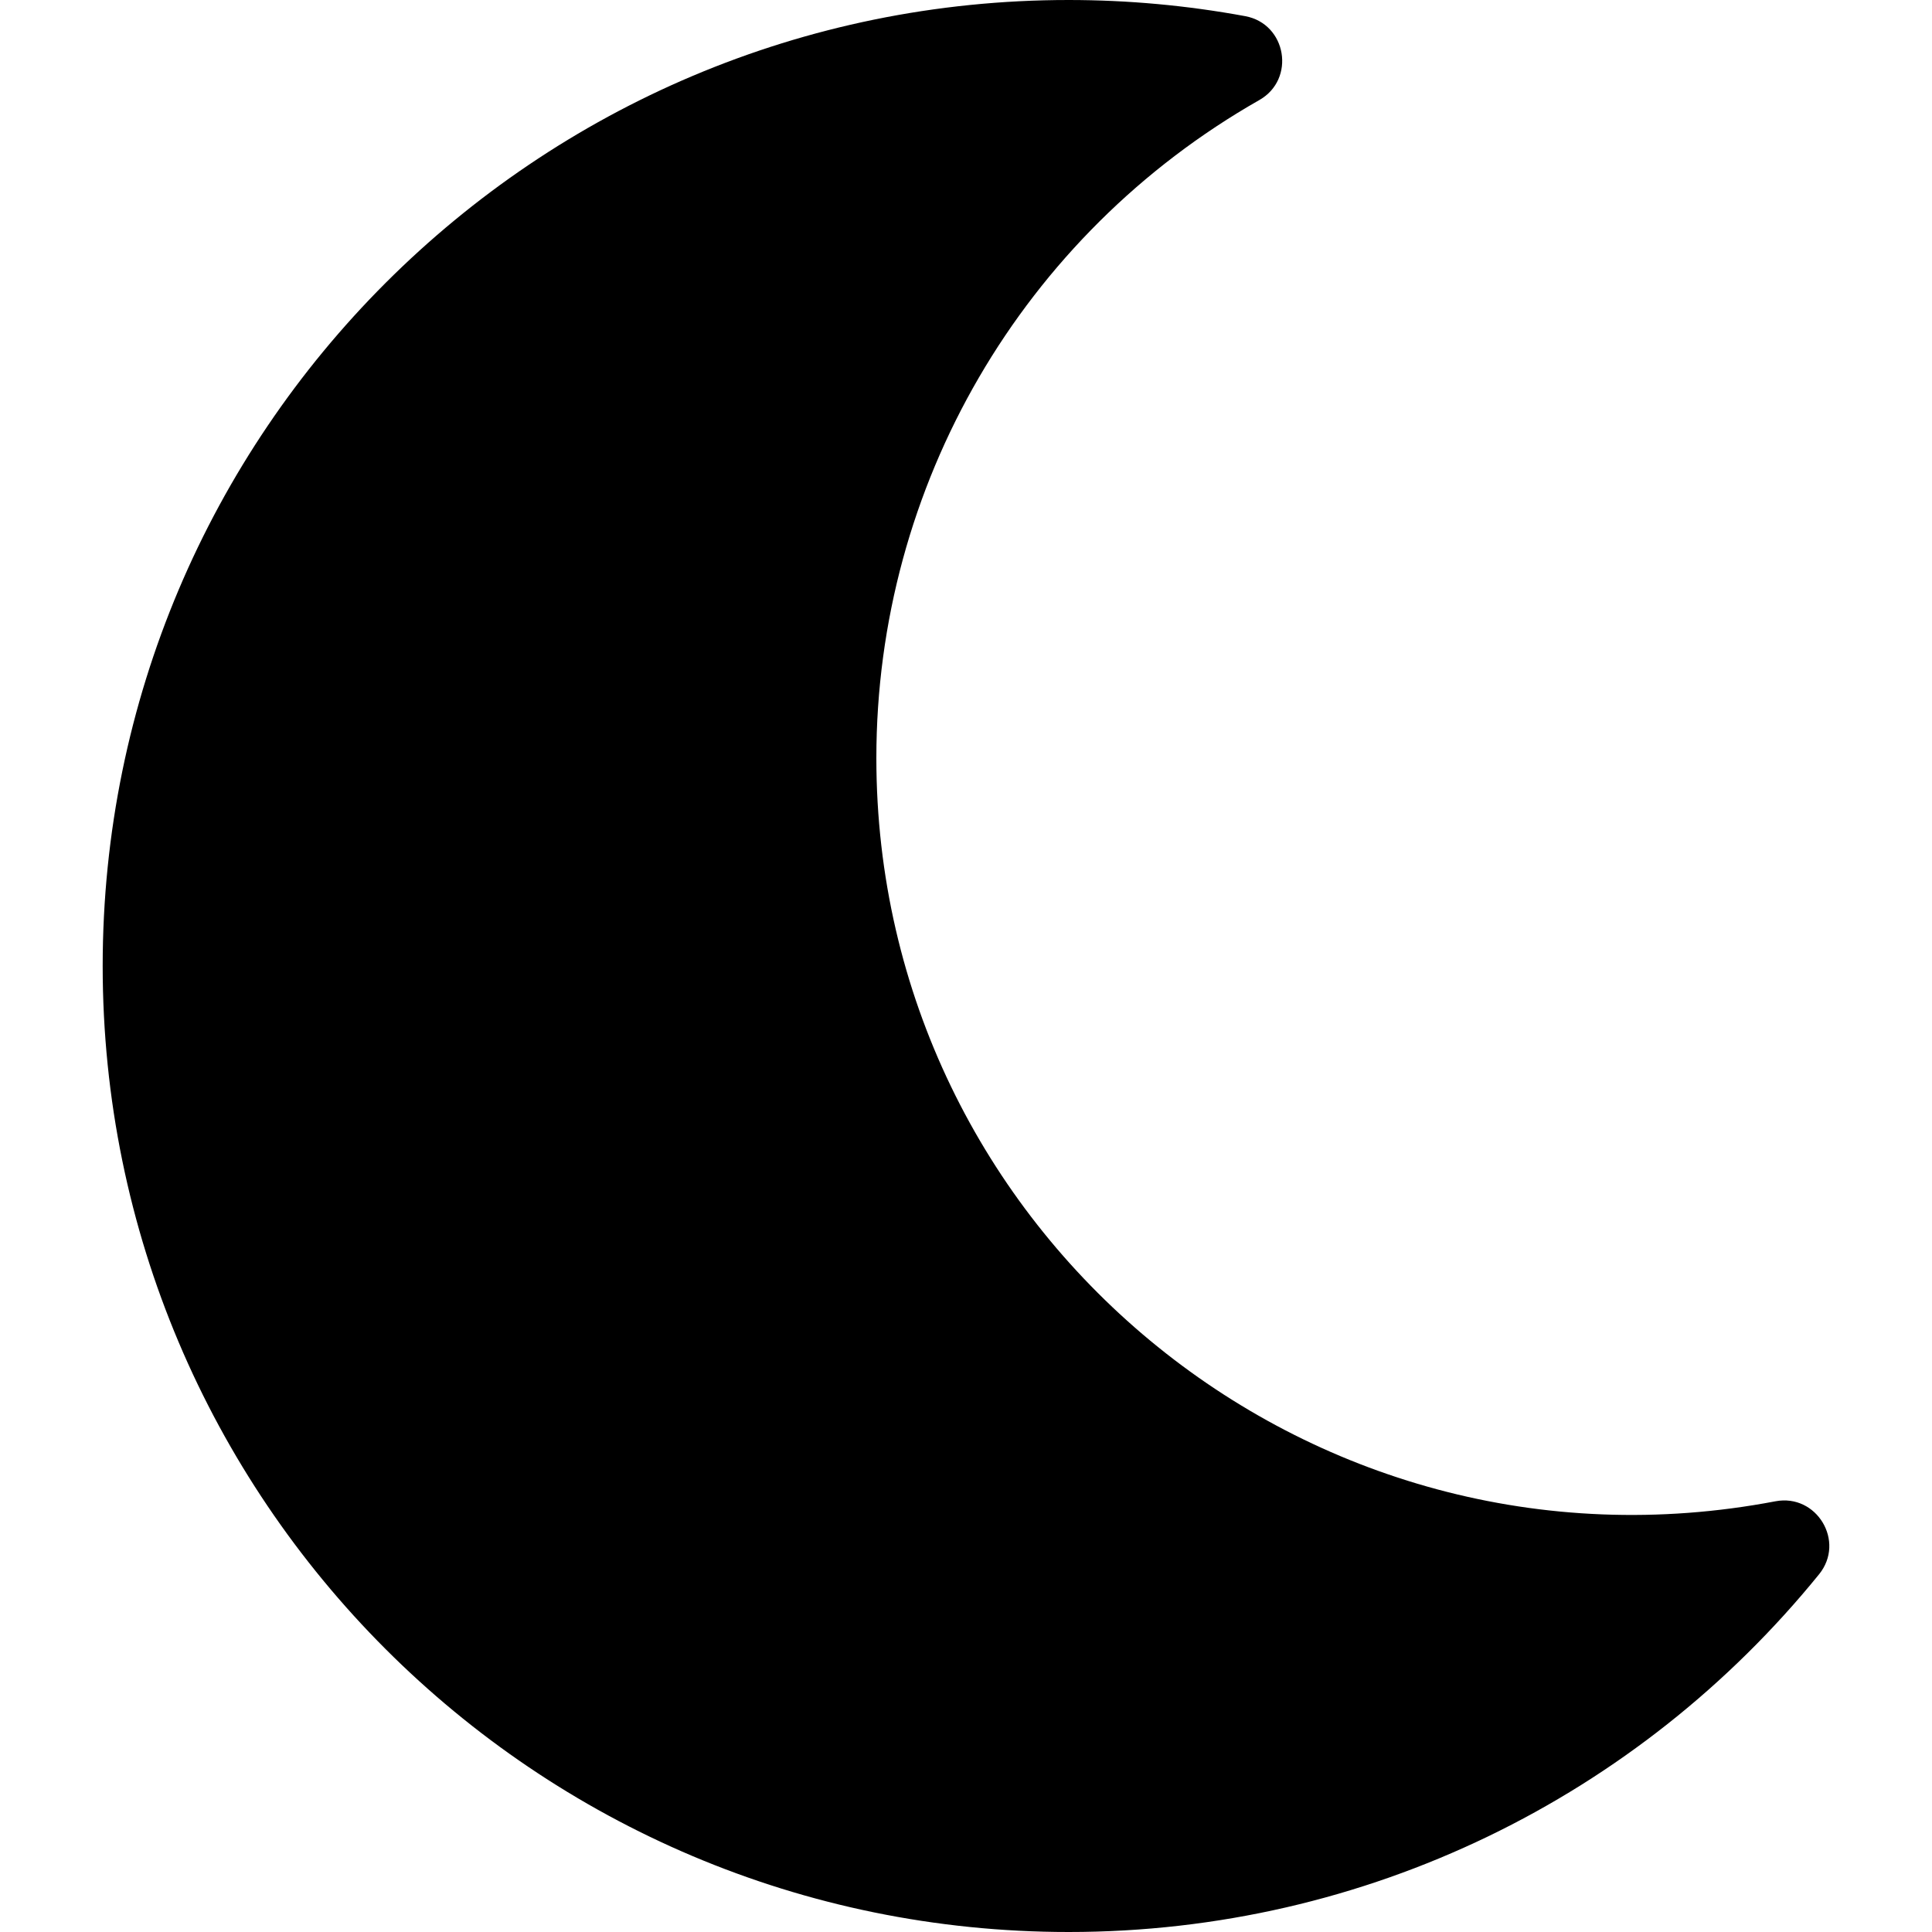
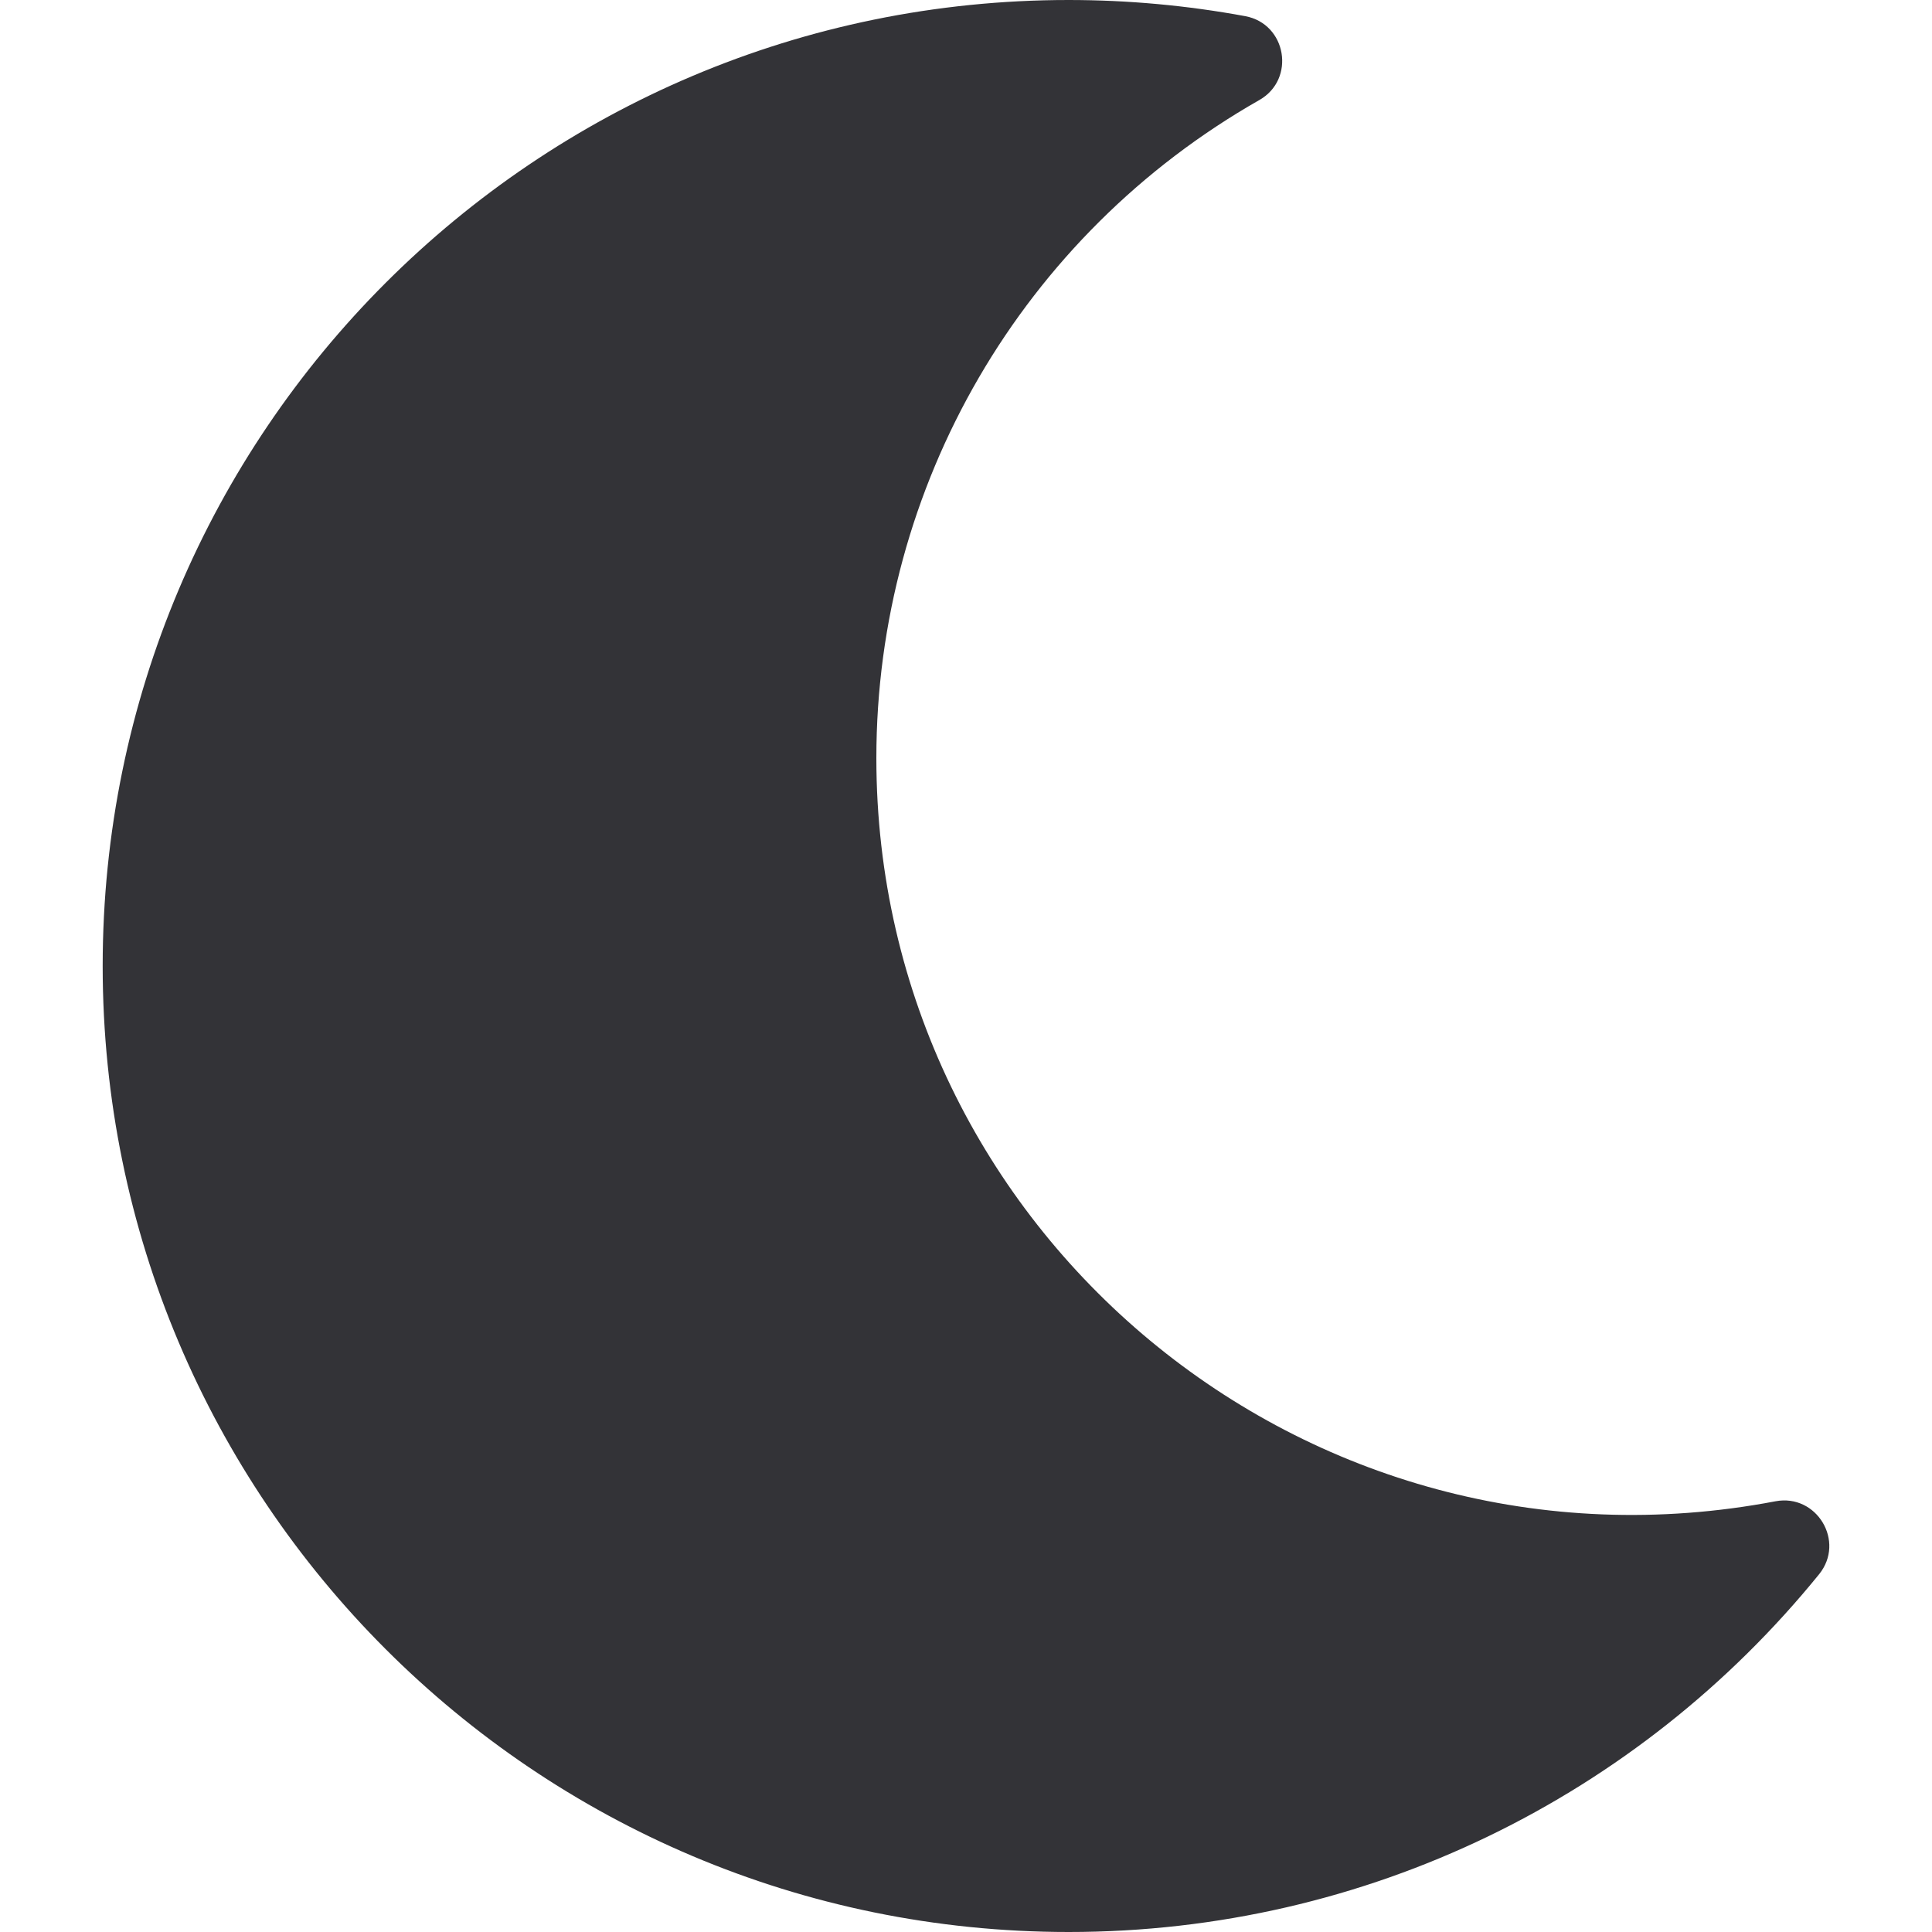
<svg xmlns="http://www.w3.org/2000/svg" viewBox="0 0 512 512">
-   <path d="M283.211 512c78.962 0 151.079-35.925 198.857-94.792 7.068-8.708-.639-21.43-11.562-19.35-124.203 23.654-238.262-71.576-238.262-196.954 0-72.222 38.662-138.635 101.498-174.394 9.686-5.512 7.25-20.197-3.756-22.23A258.156 258.156 0 0 0 283.211 0c-141.309 0-256 114.511-256 256 0 141.309 114.511 256 256 256z" />
+   <path d="M283.211 512c78.962 0 151.079-35.925 198.857-94.792 7.068-8.708-.639-21.43-11.562-19.35-124.203 23.654-238.262-71.576-238.262-196.954 0-72.222 38.662-138.635 101.498-174.394 9.686-5.512 7.25-20.197-3.756-22.23A258.156 258.156 0 0 0 283.211 0c-141.309 0-256 114.511-256 256 0 141.309 114.511 256 256 256z" fill="#333337" />
</svg>
